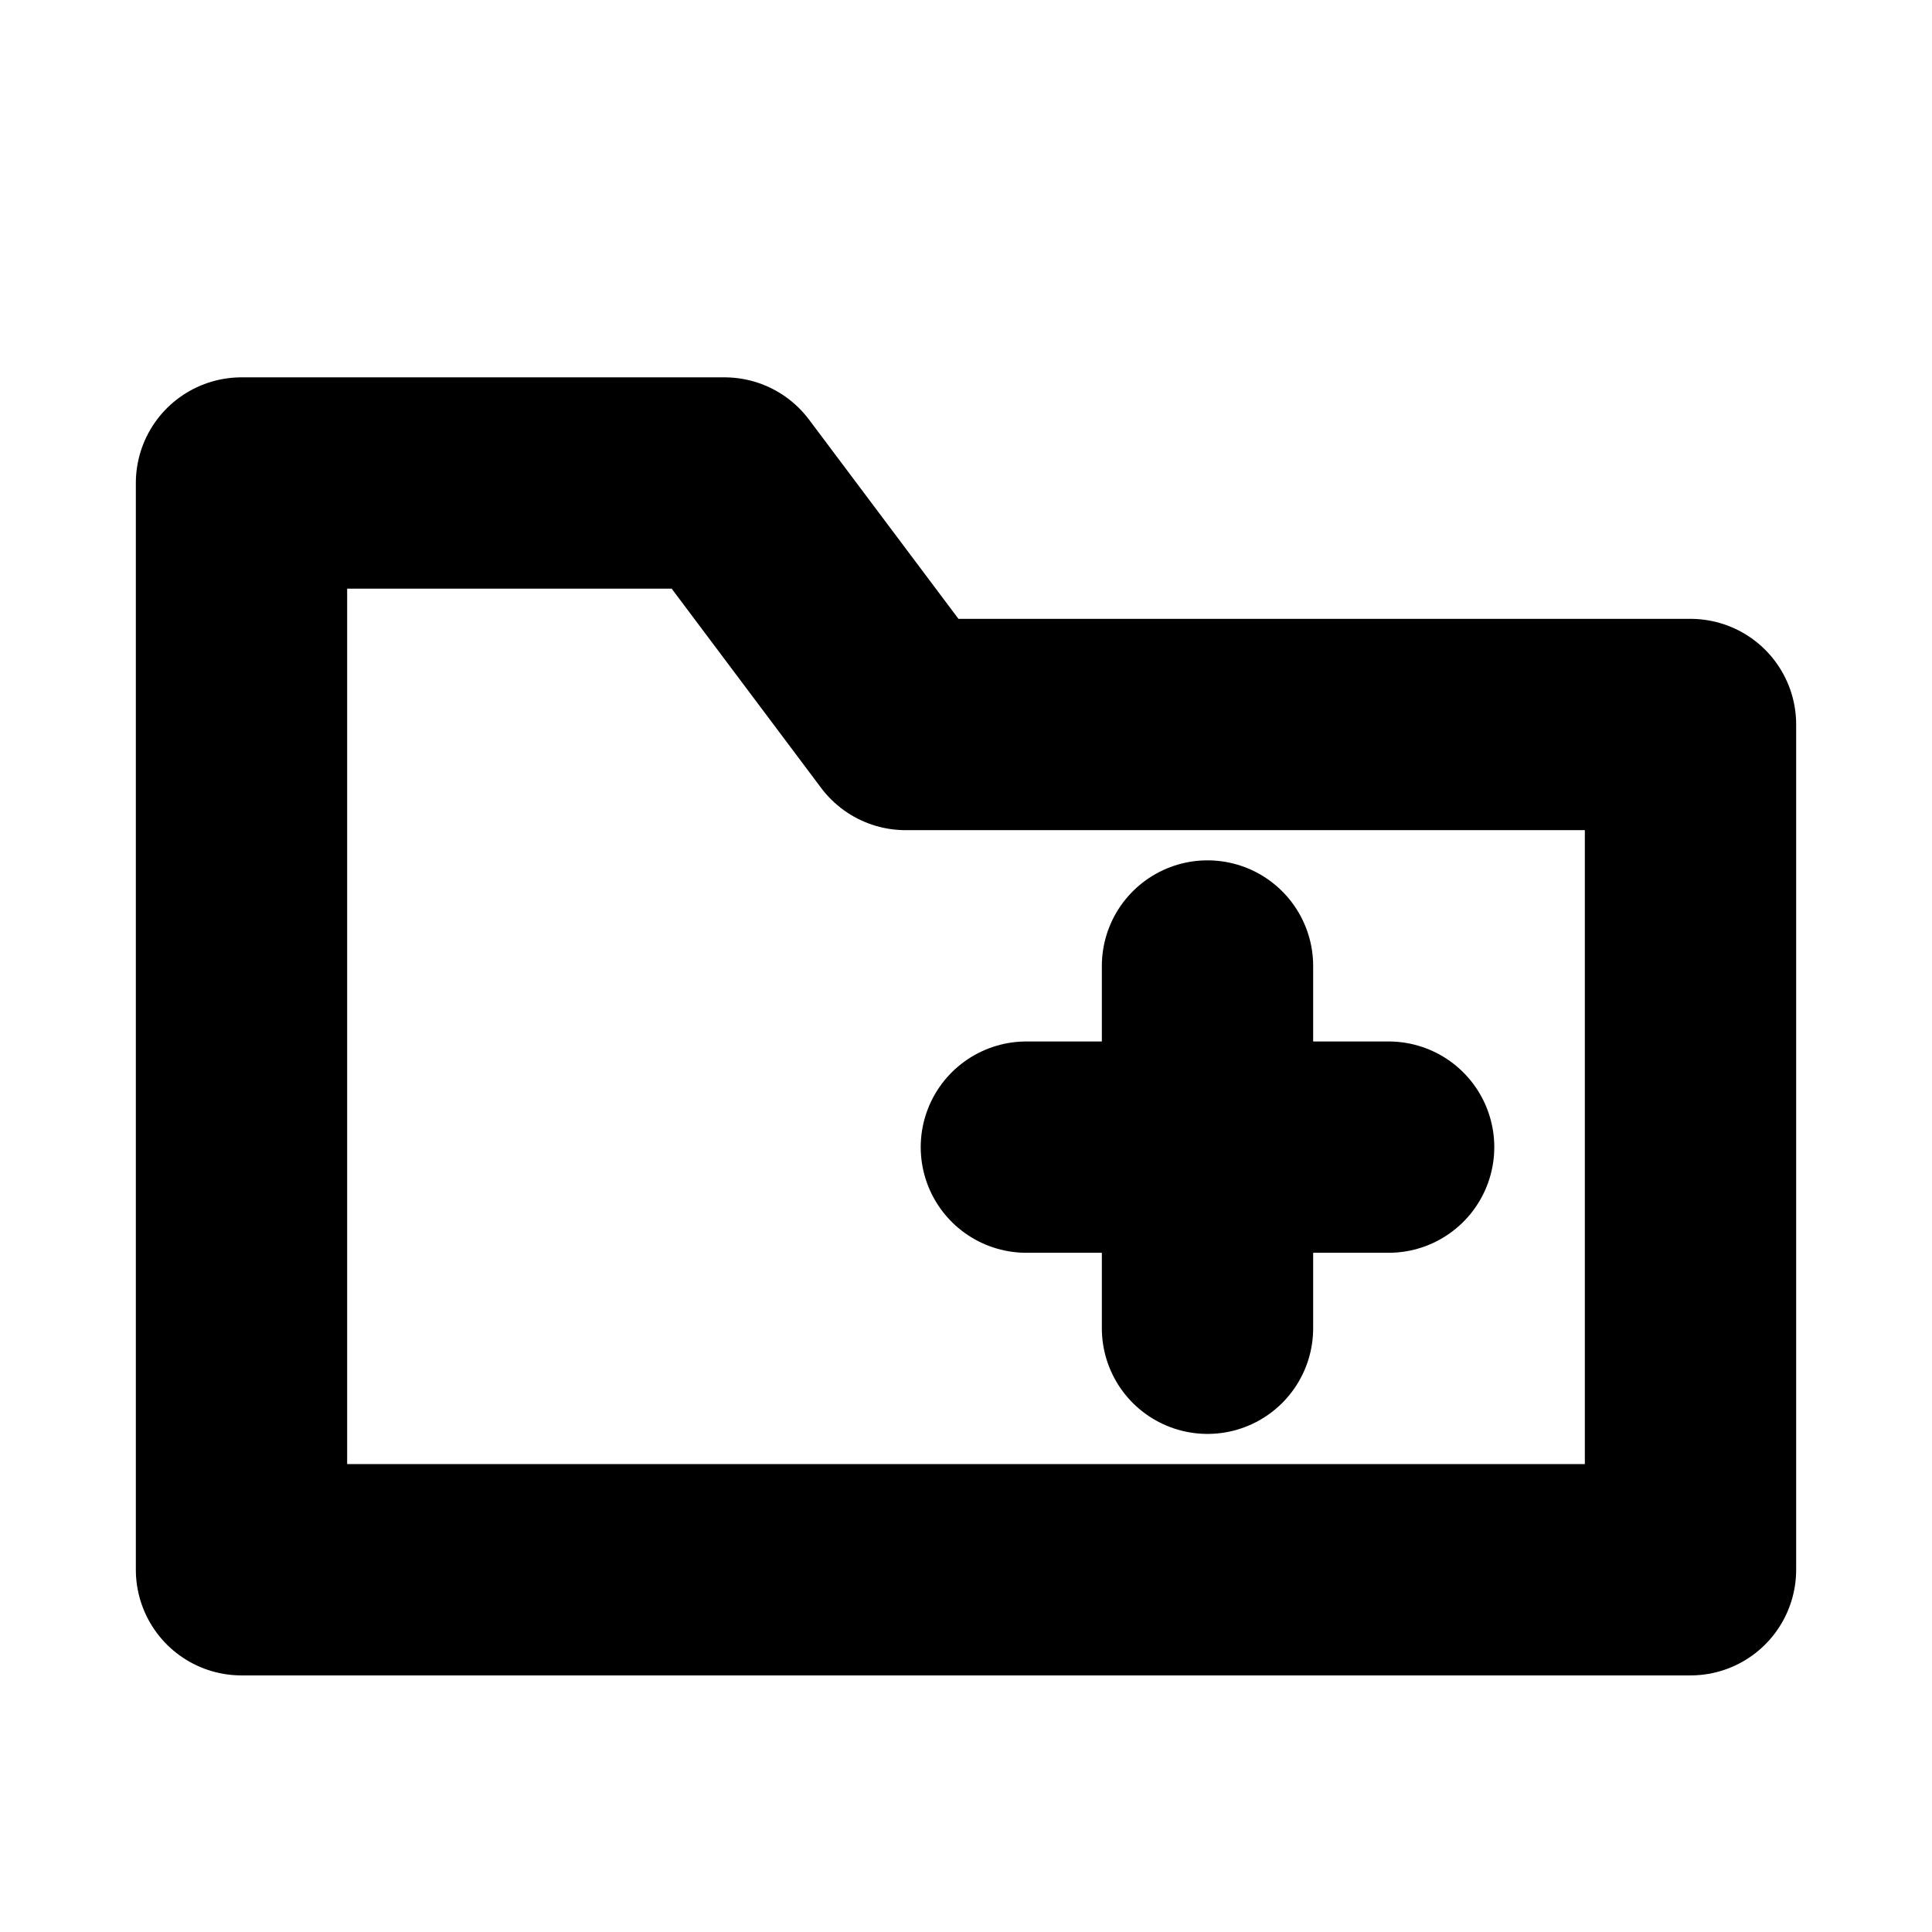
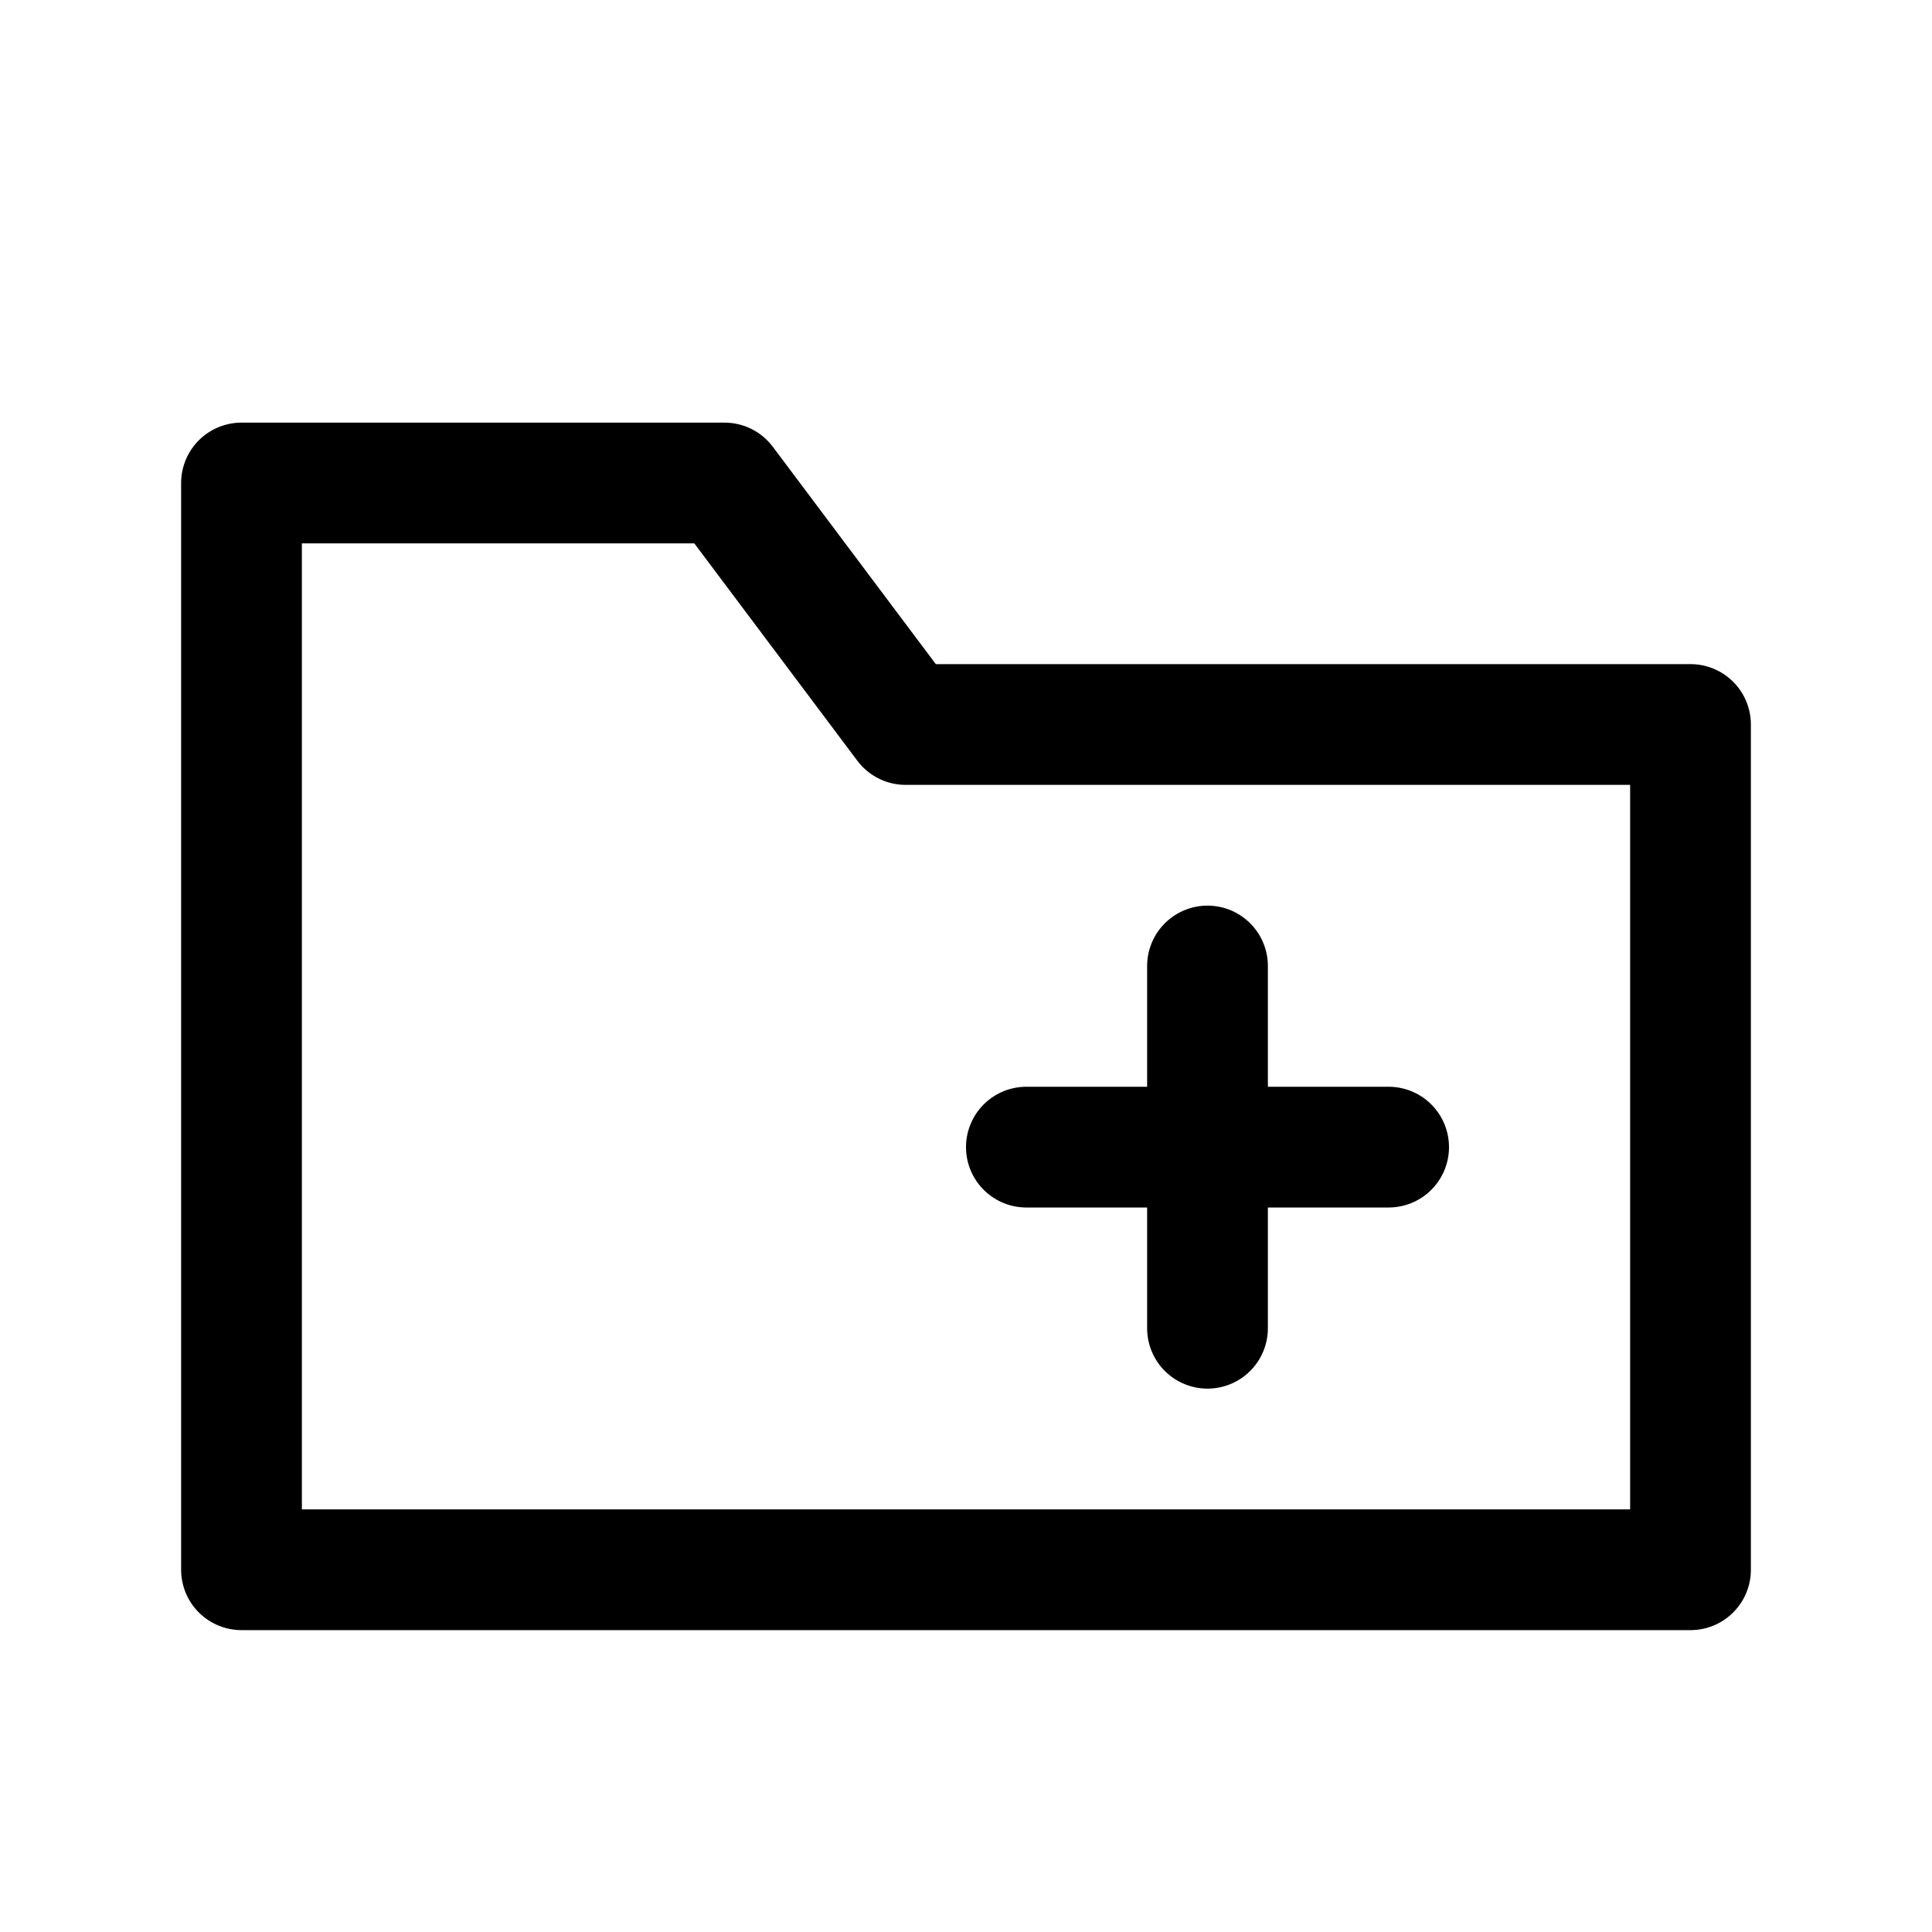
<svg xmlns="http://www.w3.org/2000/svg" width="16" height="16" viewBox="0 0 16 16" fill="none">
-   <path d="M2 4h4l1.5 2H14v7H2V4ZM10 8v3M8.5 9.5h3" stroke="currentColor" stroke-width="1.75" stroke-linecap="round" stroke-linejoin="round" />
+   <path d="M2 4h4l1.5 2H14v7H2V4ZM10 8v3M8.5 9.5h3" stroke="currentColor" stroke-width="1" stroke-linecap="round" stroke-linejoin="round" />
</svg>
